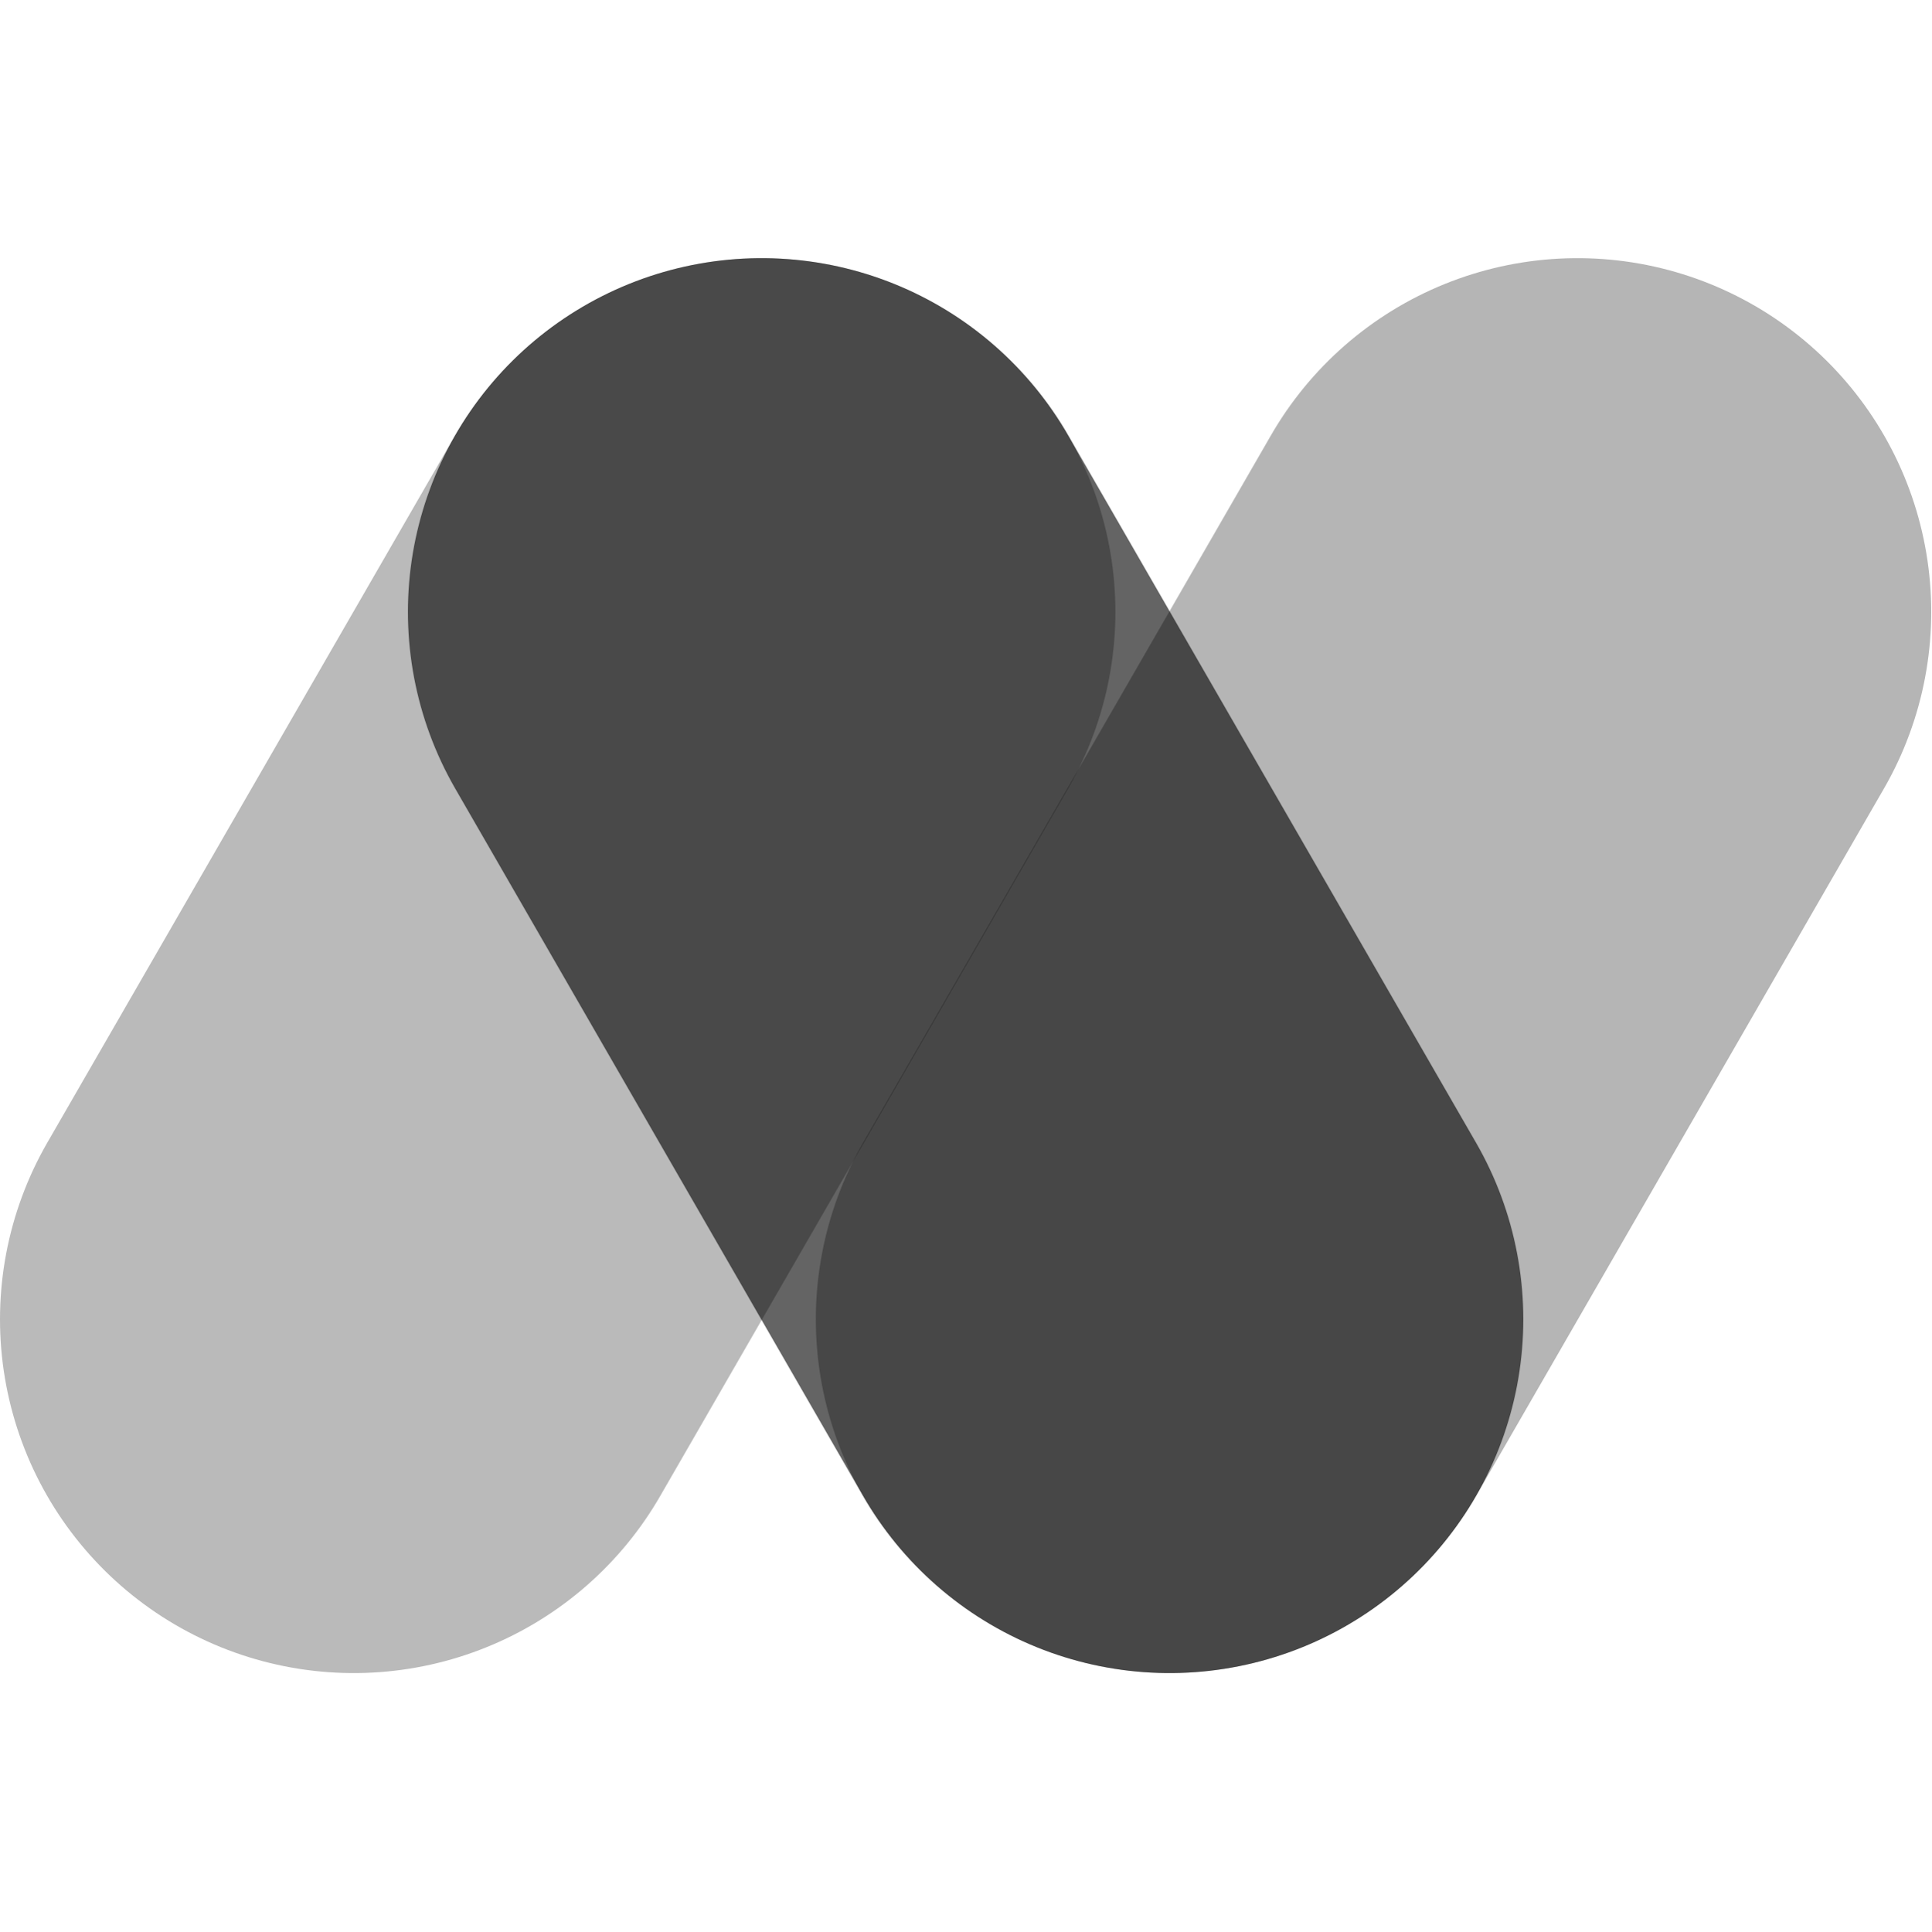
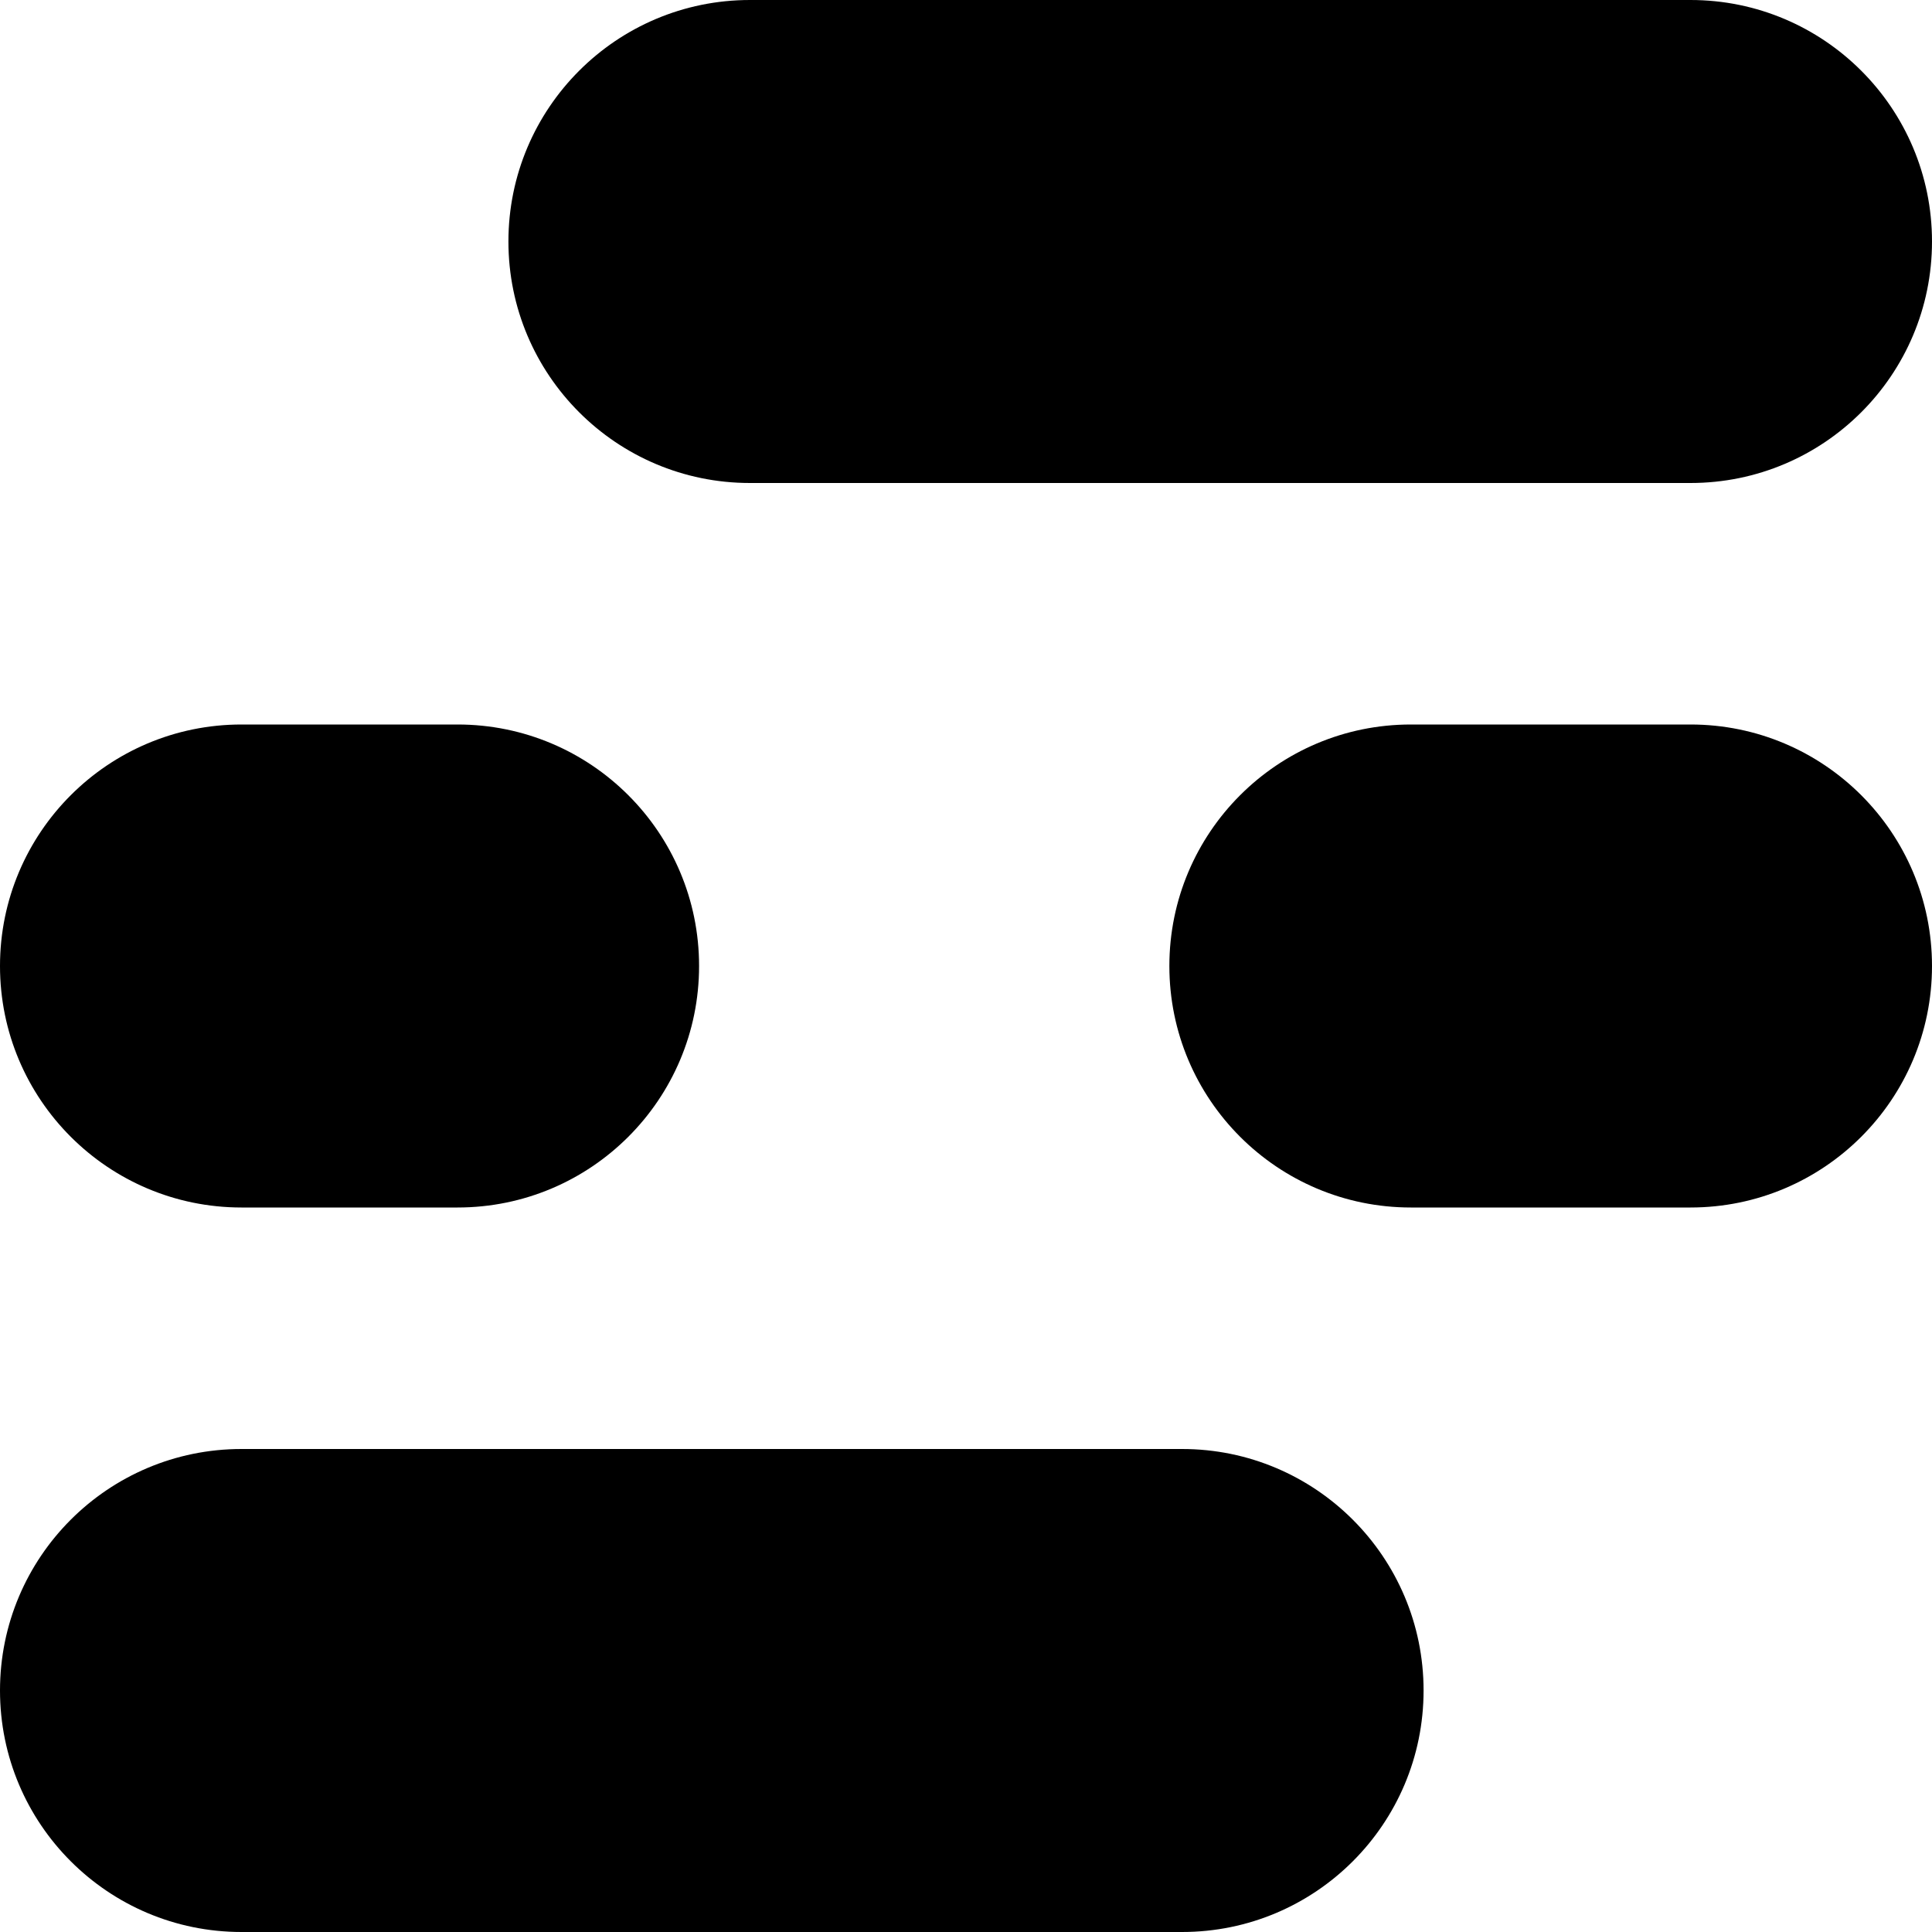
- <svg xmlns="http://www.w3.org/2000/svg" width="606" height="606">
-   <path d="M 111 414 L 239 192" style="stroke-width: 222px; stroke-linecap: round; stroke: #000000; fill: none; opacity: 0.271;" />
-   <path d="M 367 414 L 495 192" style="stroke-width: 222px; stroke-linecap: round; stroke: #000000; fill: none; opacity: 0.290;" />
-   <path d="M 239 192 L 367 414" style="stroke-width: 222px; stroke-linecap: round; stroke: #000000; fill: none; opacity: 0.608;" />
+ <svg xmlns="http://www.w3.org/2000/svg" width="304" height="304">
+   <path d="M 118 0            A 38 38, 0, 0, 0, 118 76            L 266 76            A 38 38, 0, 0, 0, 266 0" style="stroke: none; fill: #000000;" />
+   <path d="M 38 114            A 38 38, 0, 0, 0, 38 190            L 72 190            A 38 38, 0, 0, 0, 72 114" style="stroke: none; fill: #000000;" />
+   <path d="M 222 114            A 38 38, 0, 0, 0, 222 190            L 266 190            A 38 38, 0, 0, 0, 266 114" style="stroke: none; fill: #000000;" />
+   <path d="M 38 228            A 38 38, 0, 0, 0, 38 304            L 186 304            A 38 38, 0, 0, 0, 186 228" style="stroke: none; fill: #000000;" />
</svg>
